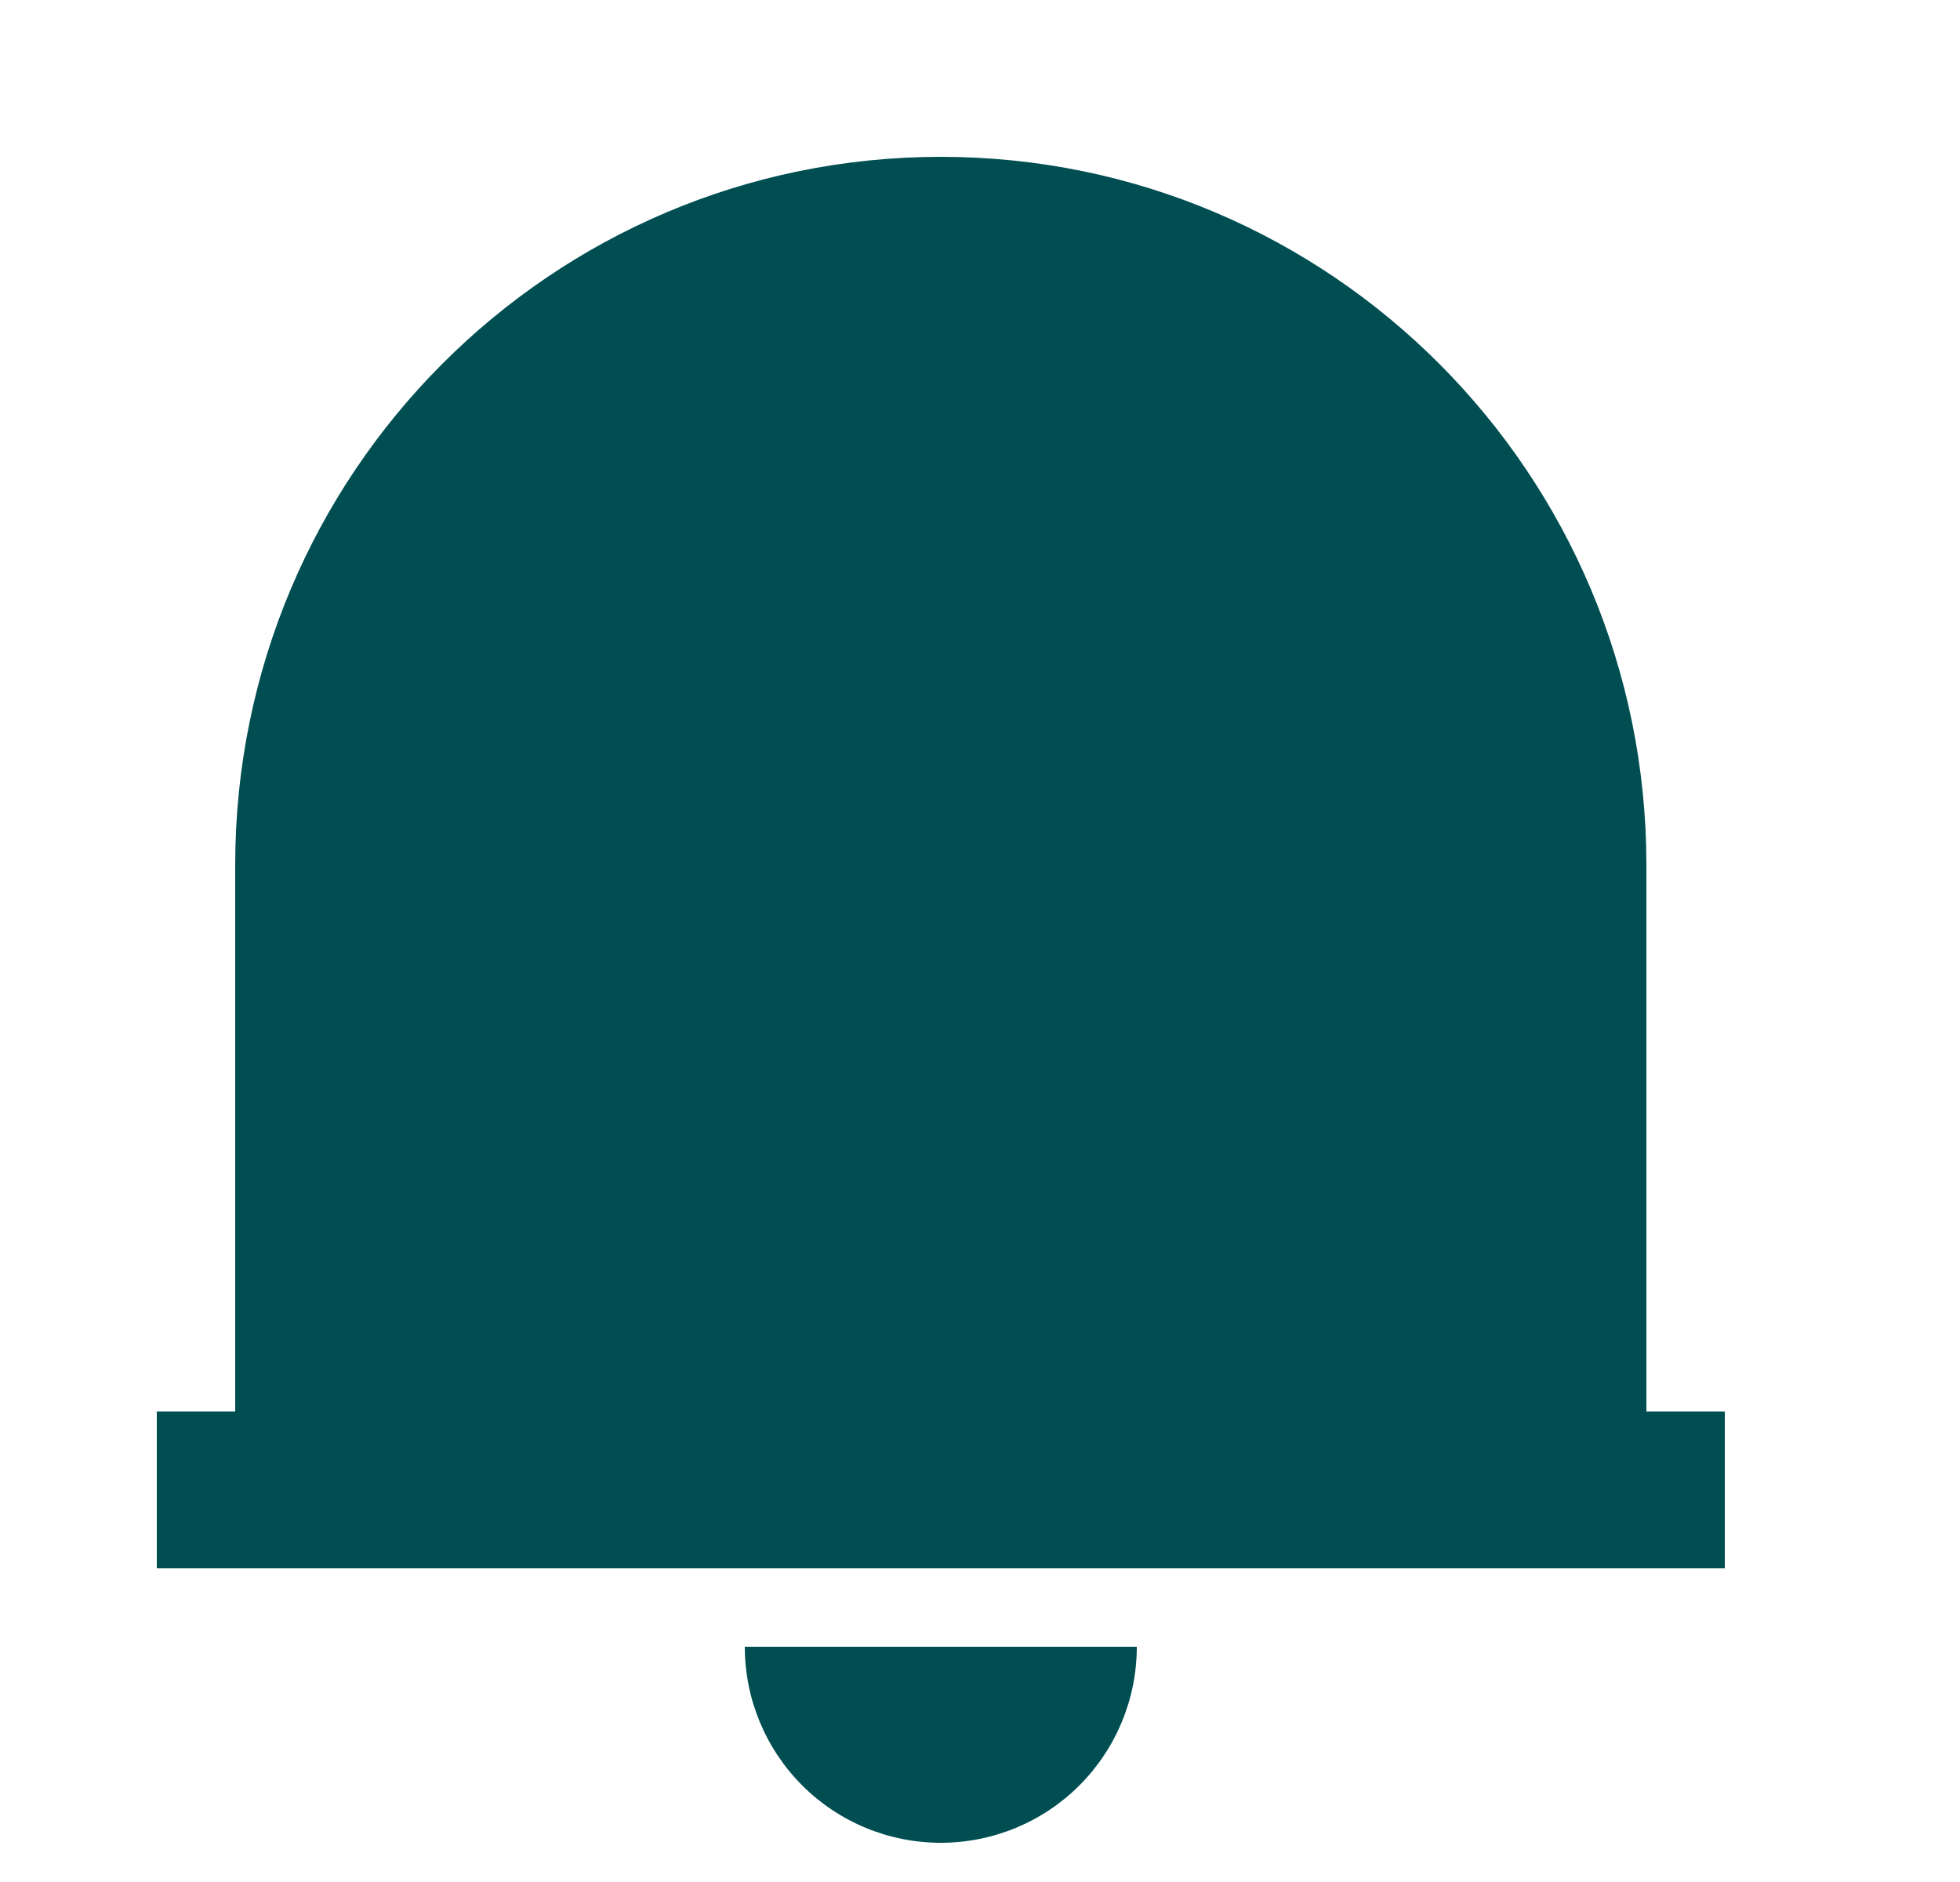
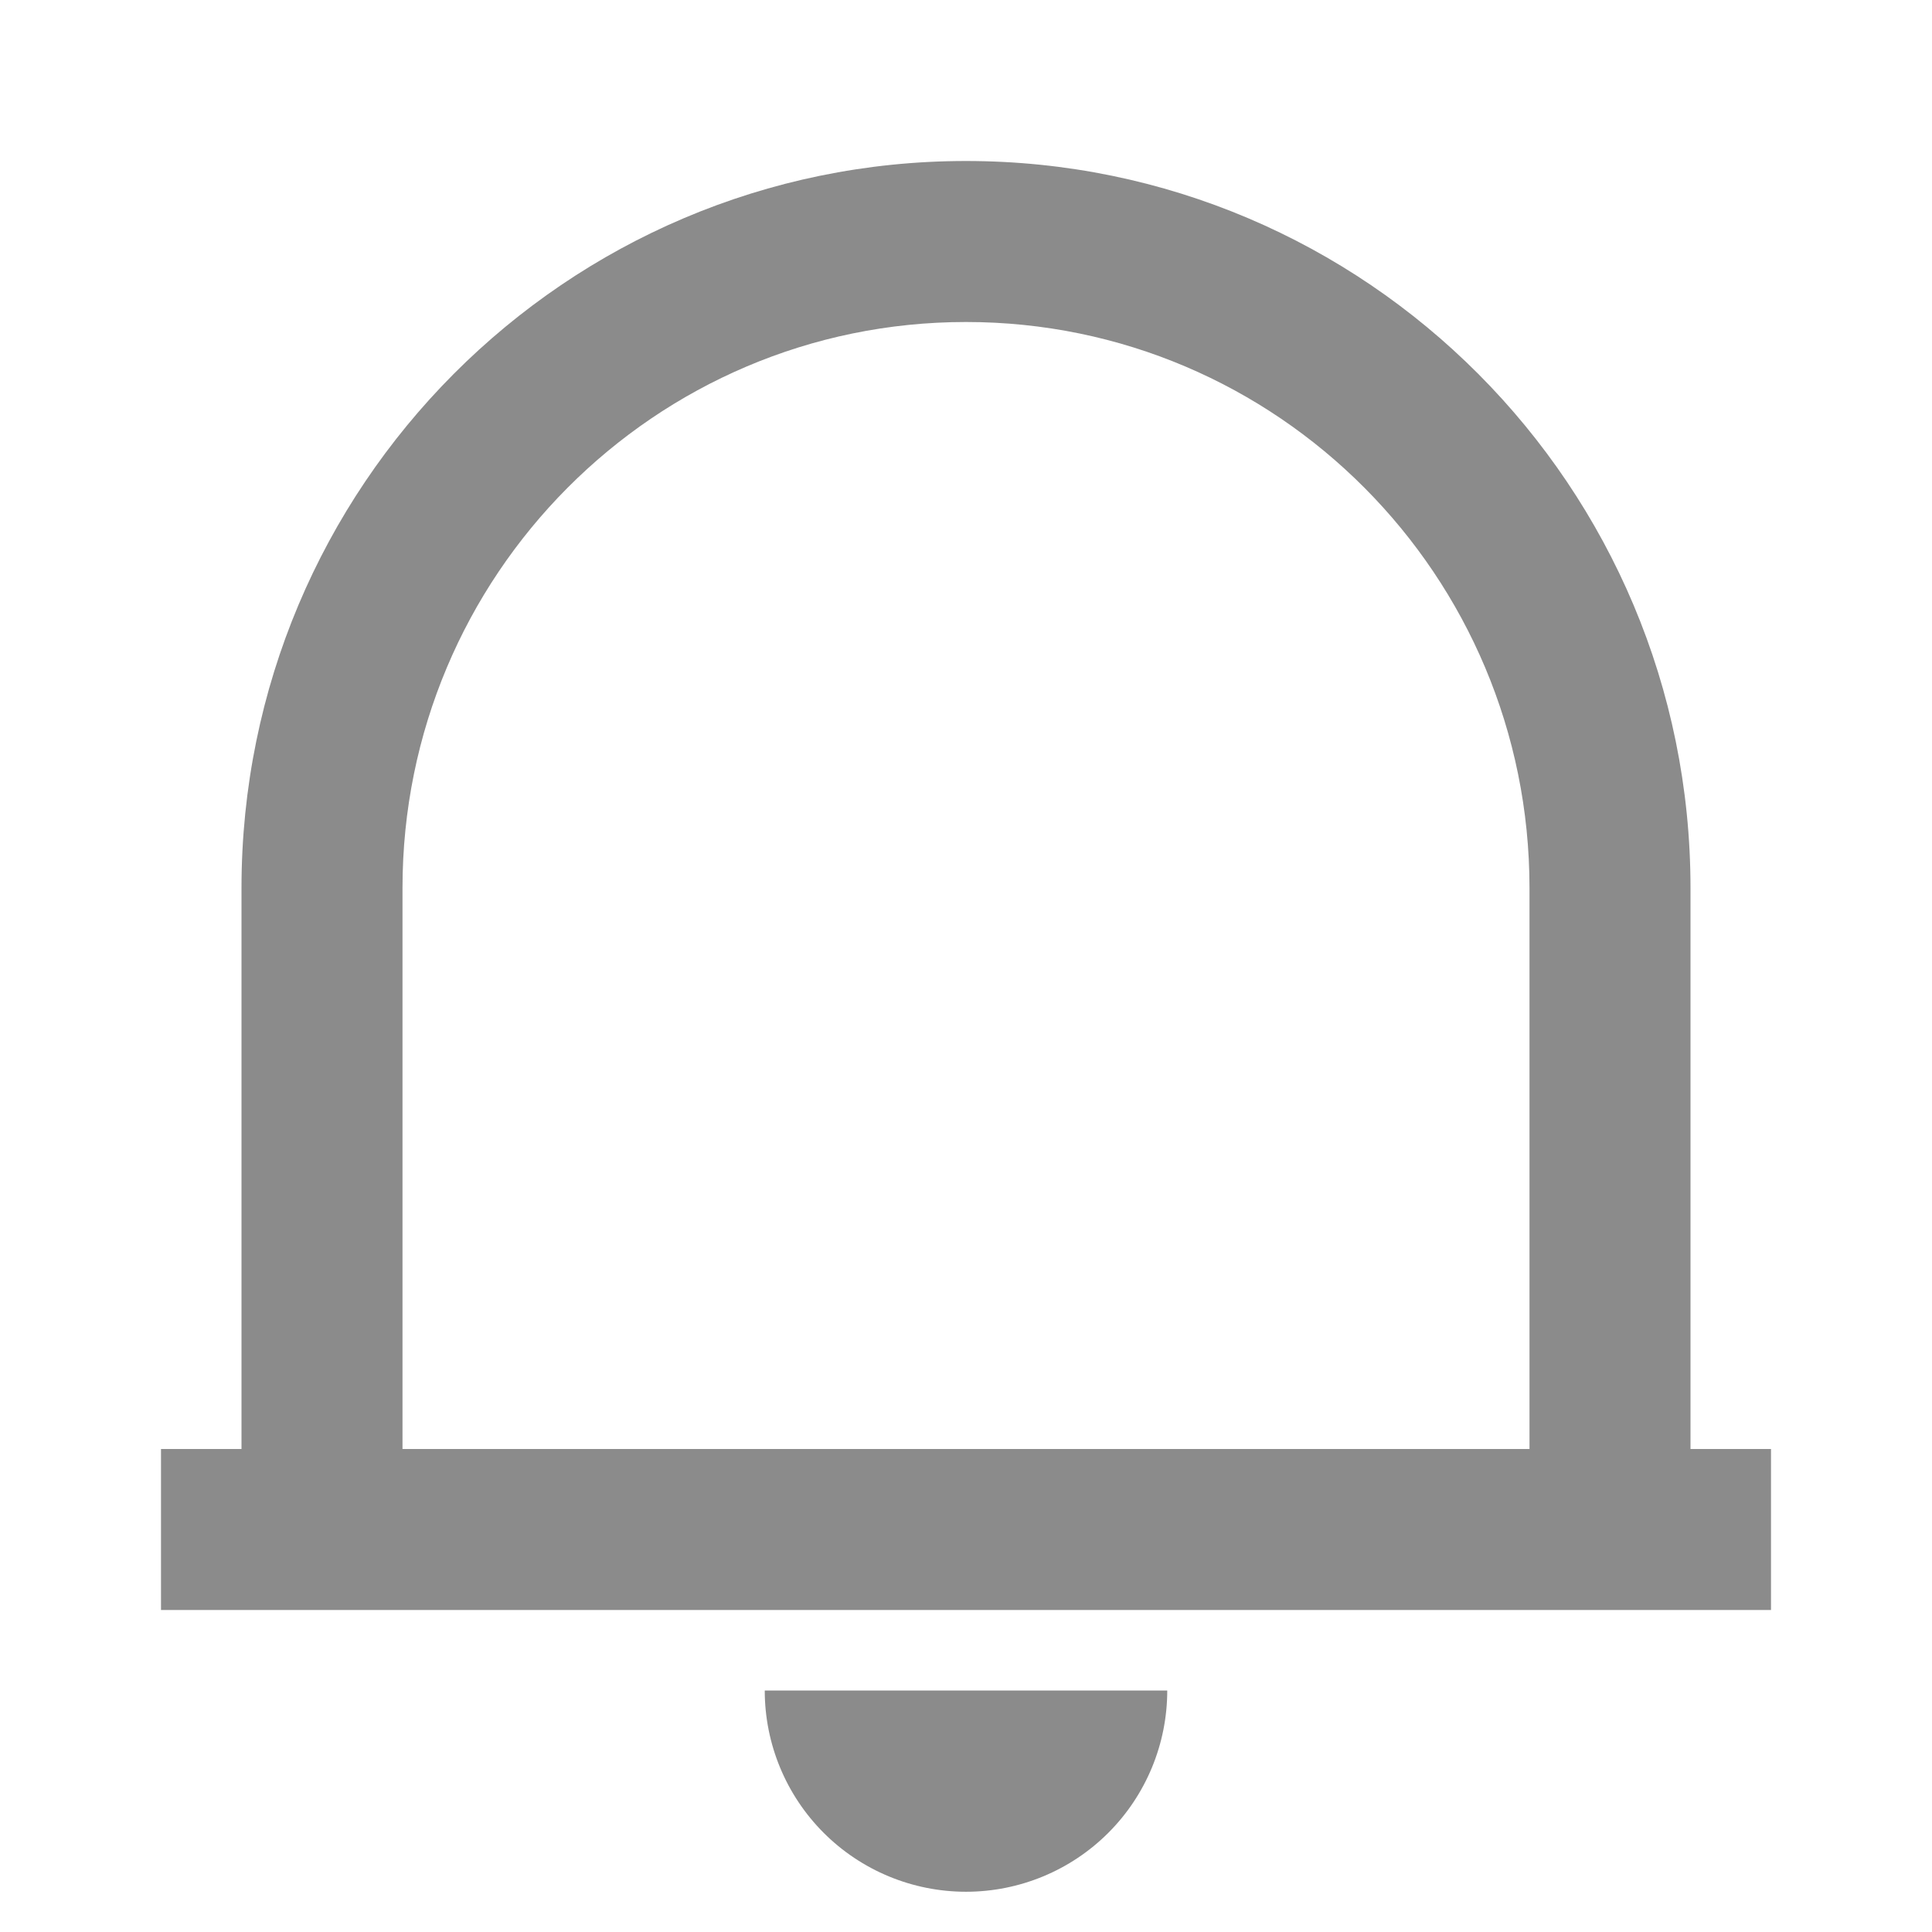
- <svg xmlns="http://www.w3.org/2000/svg" width="25" height="24" viewBox="0 0 25 24" fill="none">
-   <path d="M22 20H2V18H3V11.031C3 6.043 7.03 2 12 2C16.97 2 21 6.043 21 11.031V18H22V20ZM9.5 21H14.5C14.5 21.663 14.237 22.299 13.768 22.768C13.299 23.237 12.663 23.5 12 23.5C11.337 23.5 10.701 23.237 10.232 22.768C9.763 22.299 9.5 21.663 9.5 21Z" fill="#004E52" />
+ <svg xmlns="http://www.w3.org/2000/svg" width="24" height="24" viewBox="0 0 24 24" fill="none">
+   <path d="M22 20H2V18H3V11.031C3 6.043 7.03 2 12 2C16.97 2 21 6.043 21 11.031V18H22V20ZM5 18H19V11.031C19 7.148 15.866 4 12 4C8.134 4 5 7.148 5 11.031V18ZM9.5 21H14.5C14.5 21.663 14.237 22.299 13.768 22.768C13.299 23.237 12.663 23.5 12 23.5C11.337 23.5 10.701 23.237 10.232 22.768C9.763 22.299 9.5 21.663 9.5 21Z" fill="#8B8B8B" />
</svg>
